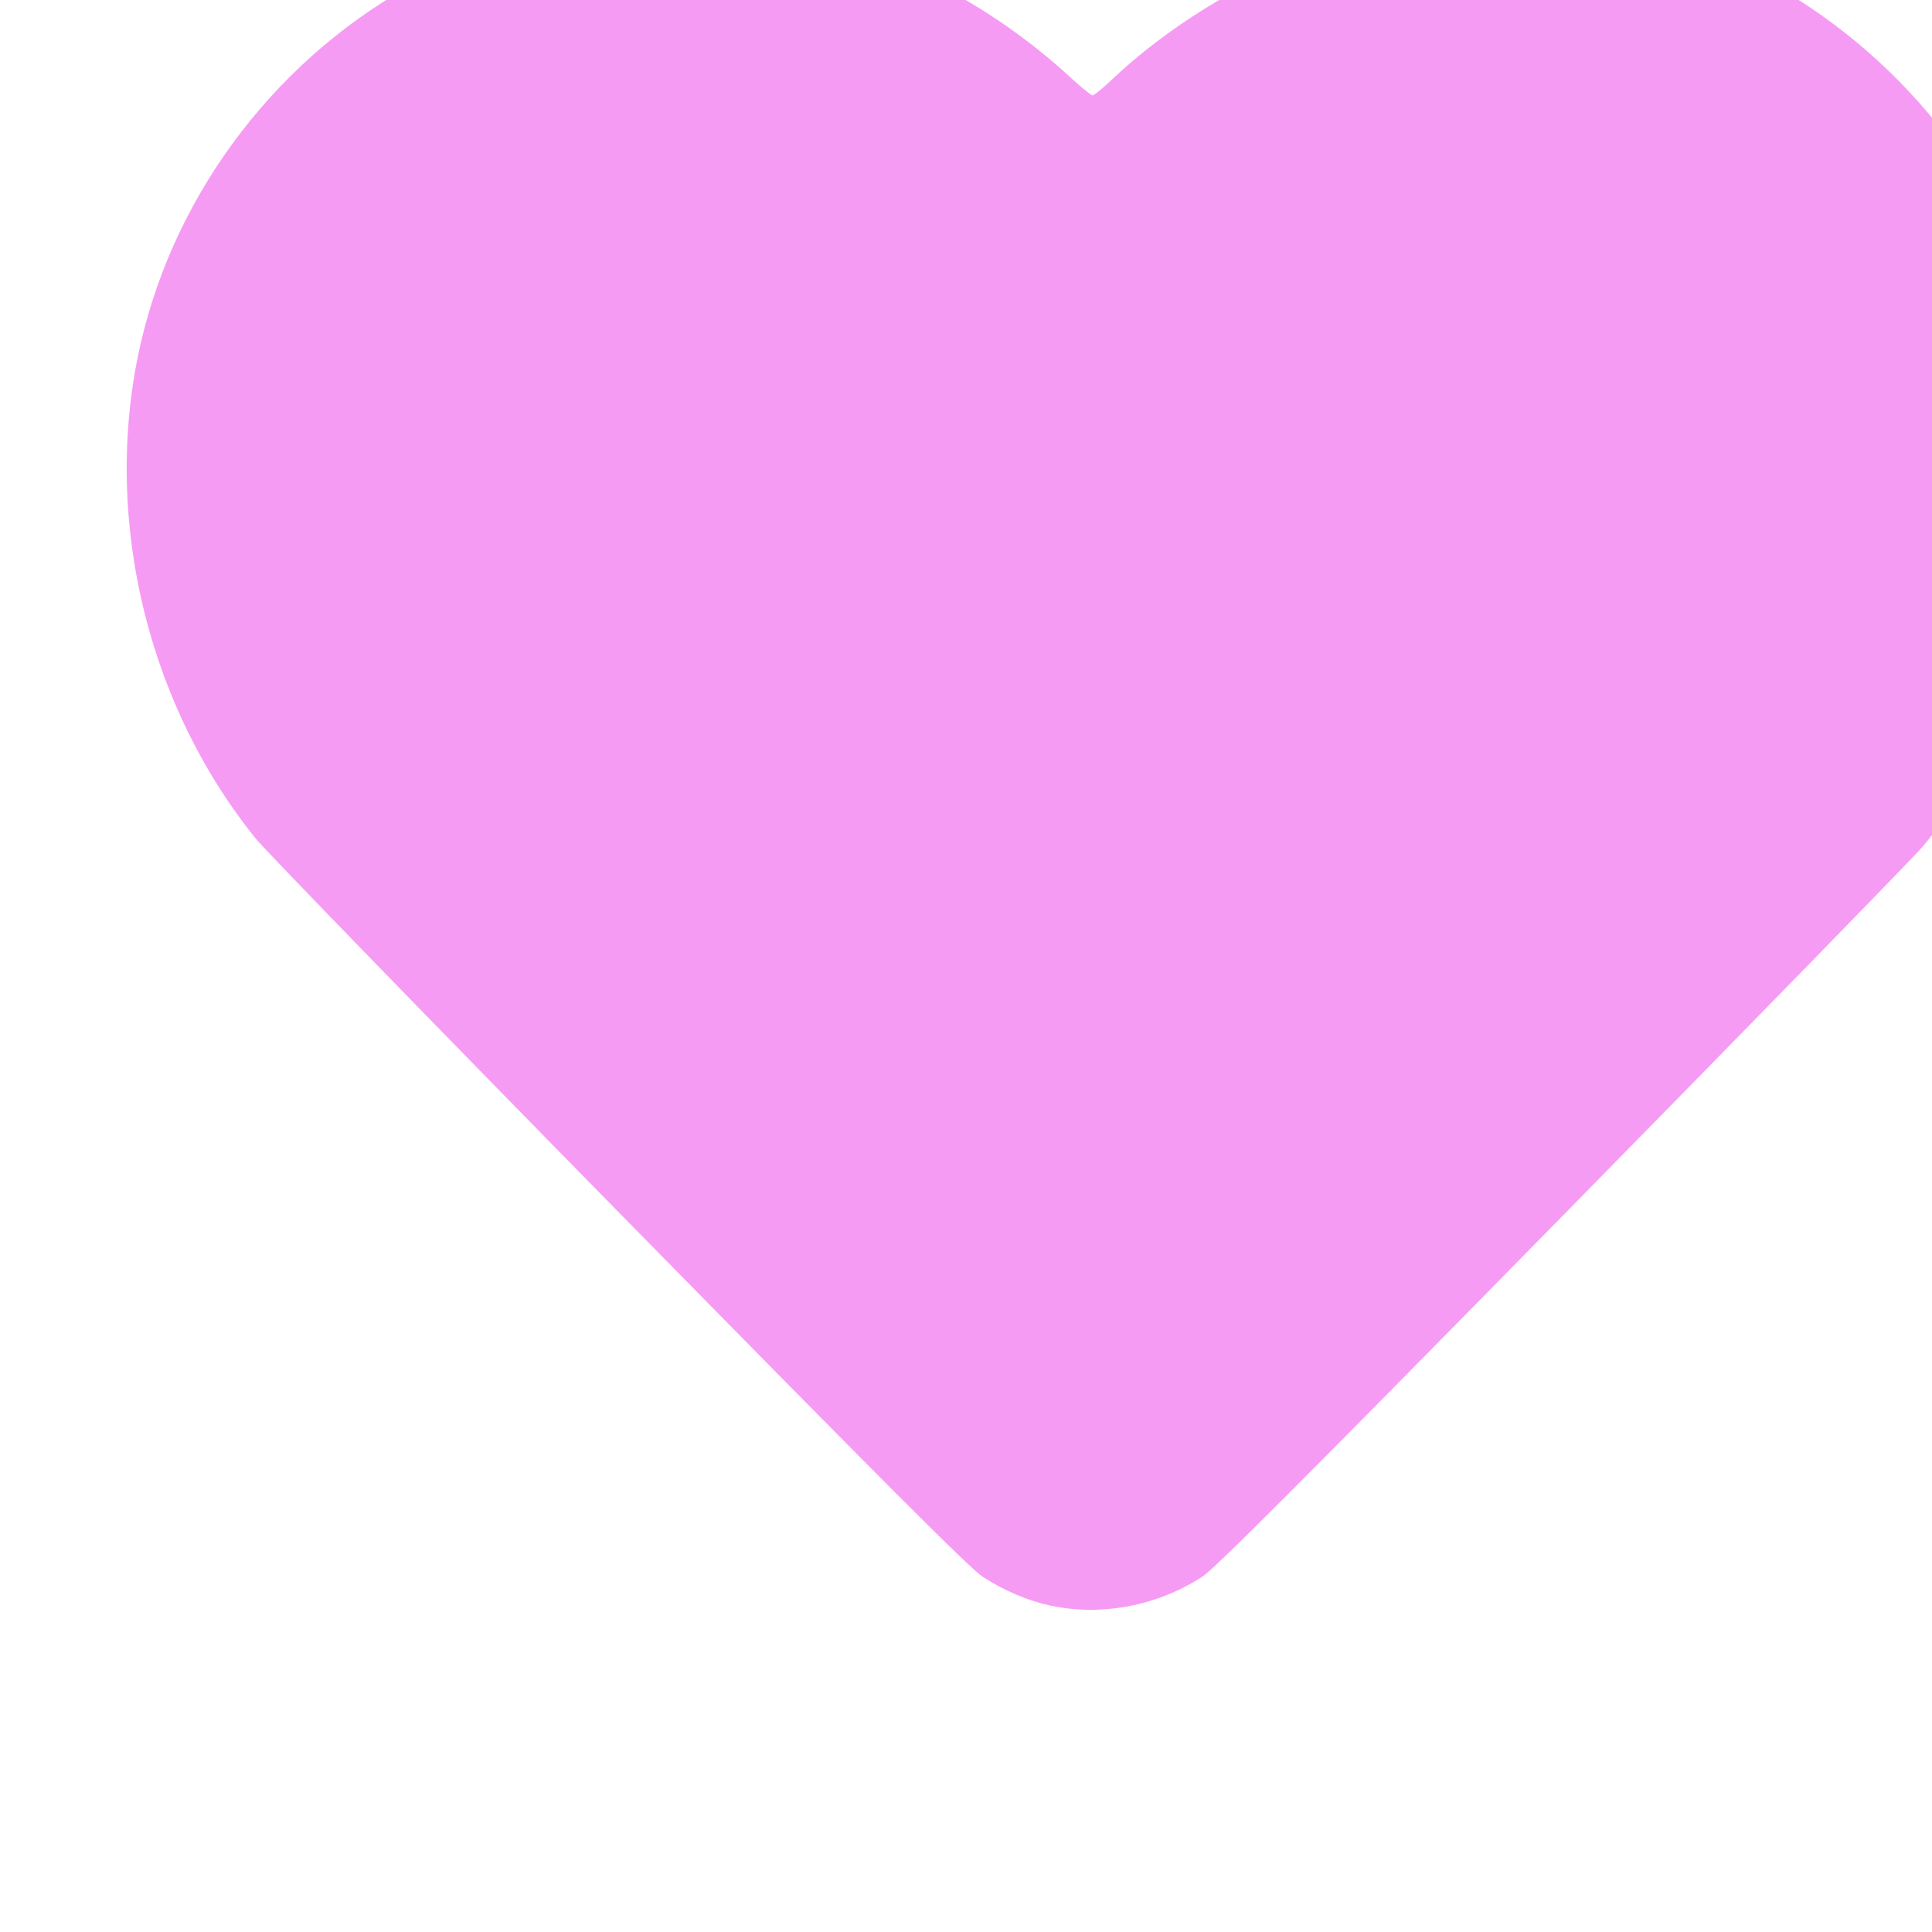
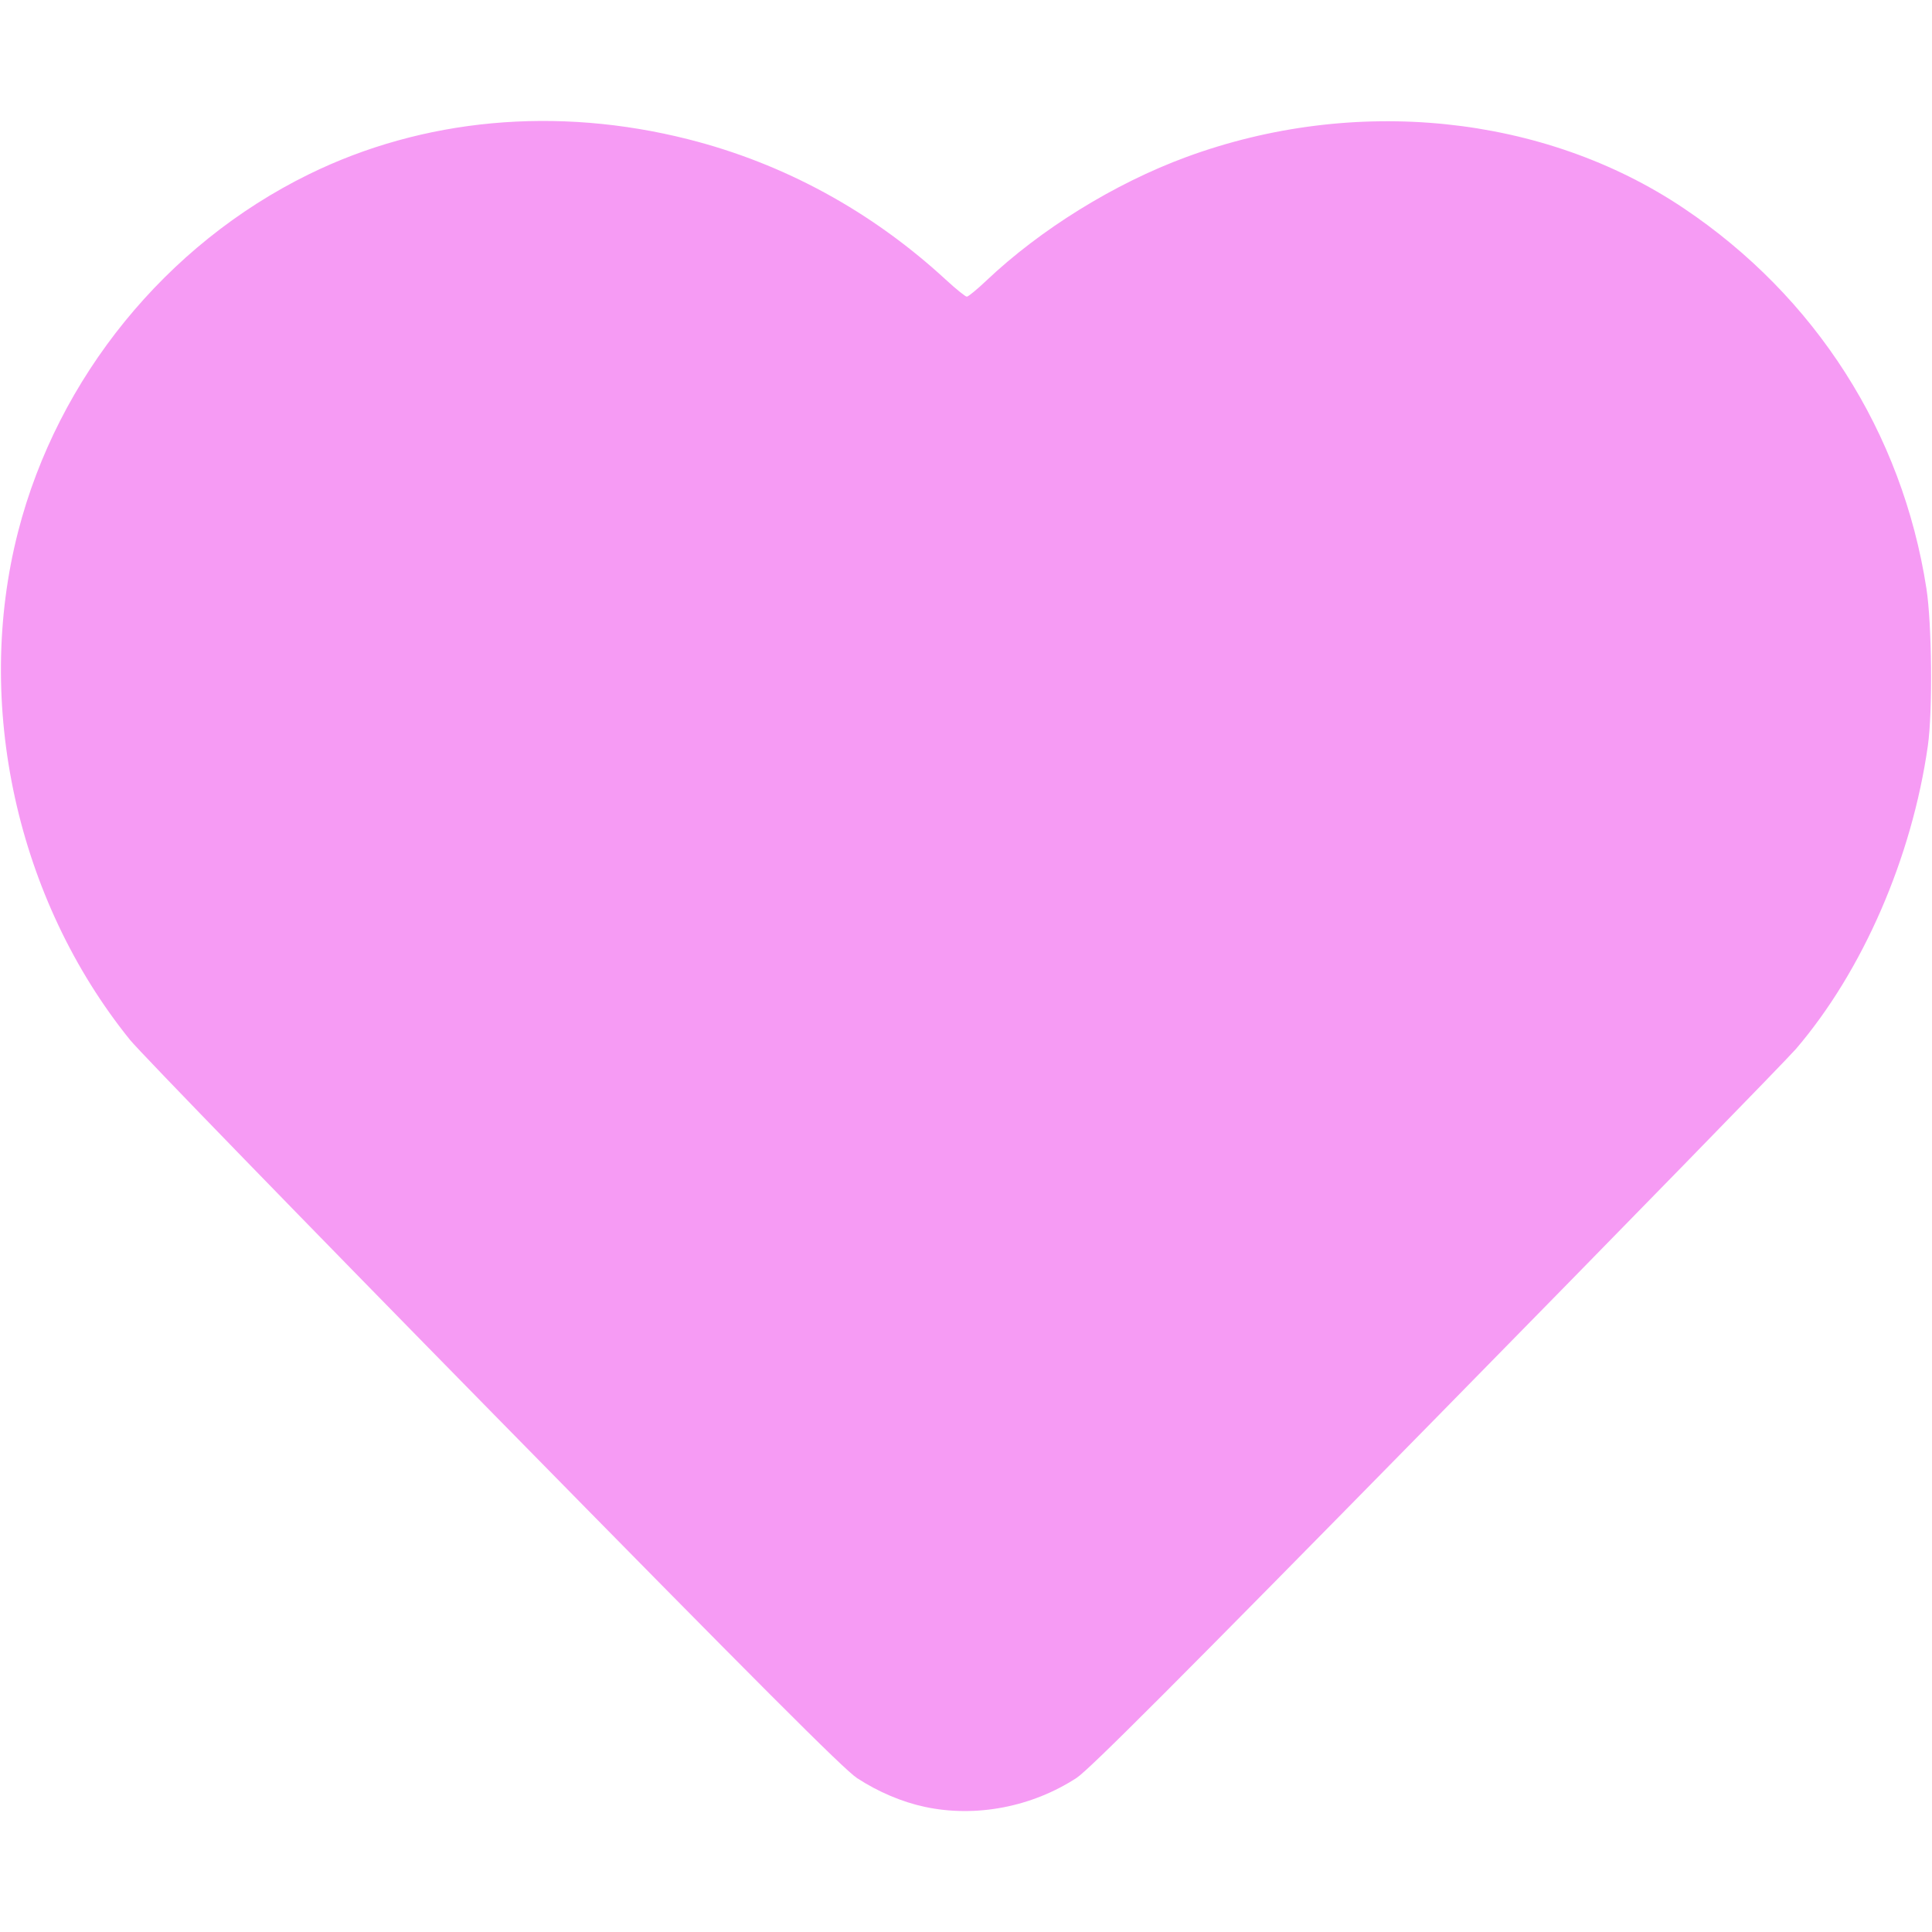
- <svg xmlns="http://www.w3.org/2000/svg" id="svg5212" version="1.1" width="18" height="18" viewBox="-50 80 768 768">
+ <svg xmlns="http://www.w3.org/2000/svg" id="svg5212" version="1.1" width="18" height="18" viewBox="0 0 768 768">
  <defs id="defs5216" />
  <path style="fill:#f69bf4" d="m 367.674,718.27 c -9.104,-1.942 -18.541,-5.943 -26.967,-11.434 C 335.501,703.443 302.221,670.124 196.465,562.426 120.854,485.426 55.696,418.344 51.669,413.355 6.645,357.578 -10.455,279.798 7.227,211.219 23.007,150.017 66.008,97.169 122.674,69.332 c 45.399,-22.302 98.541,-27.217 150.94,-13.961 38.007,9.615 72.856,28.615 102.355,55.804 4.028,3.712 7.79,6.75 8.361,6.75 0.571,0 4.032,-2.84 7.691,-6.31 21.6,-20.487 51.036,-38.692 79.509,-49.174 66.965,-24.652 142.158,-16.936 197.677,20.283 52.493,35.191 86.928,89.105 96.574,151.201 2.187,14.08 2.508,48.921 0.575,62.5 -6.345,44.582 -25.89,89.519 -52.425,120.532 -3.544,4.142 -67.849,70.068 -142.9,146.501 -103.263,105.166 -138.064,140.018 -143.069,143.279 -17.792,11.592 -40.049,15.849 -60.289,11.532 z" id="path5222" />
</svg>
